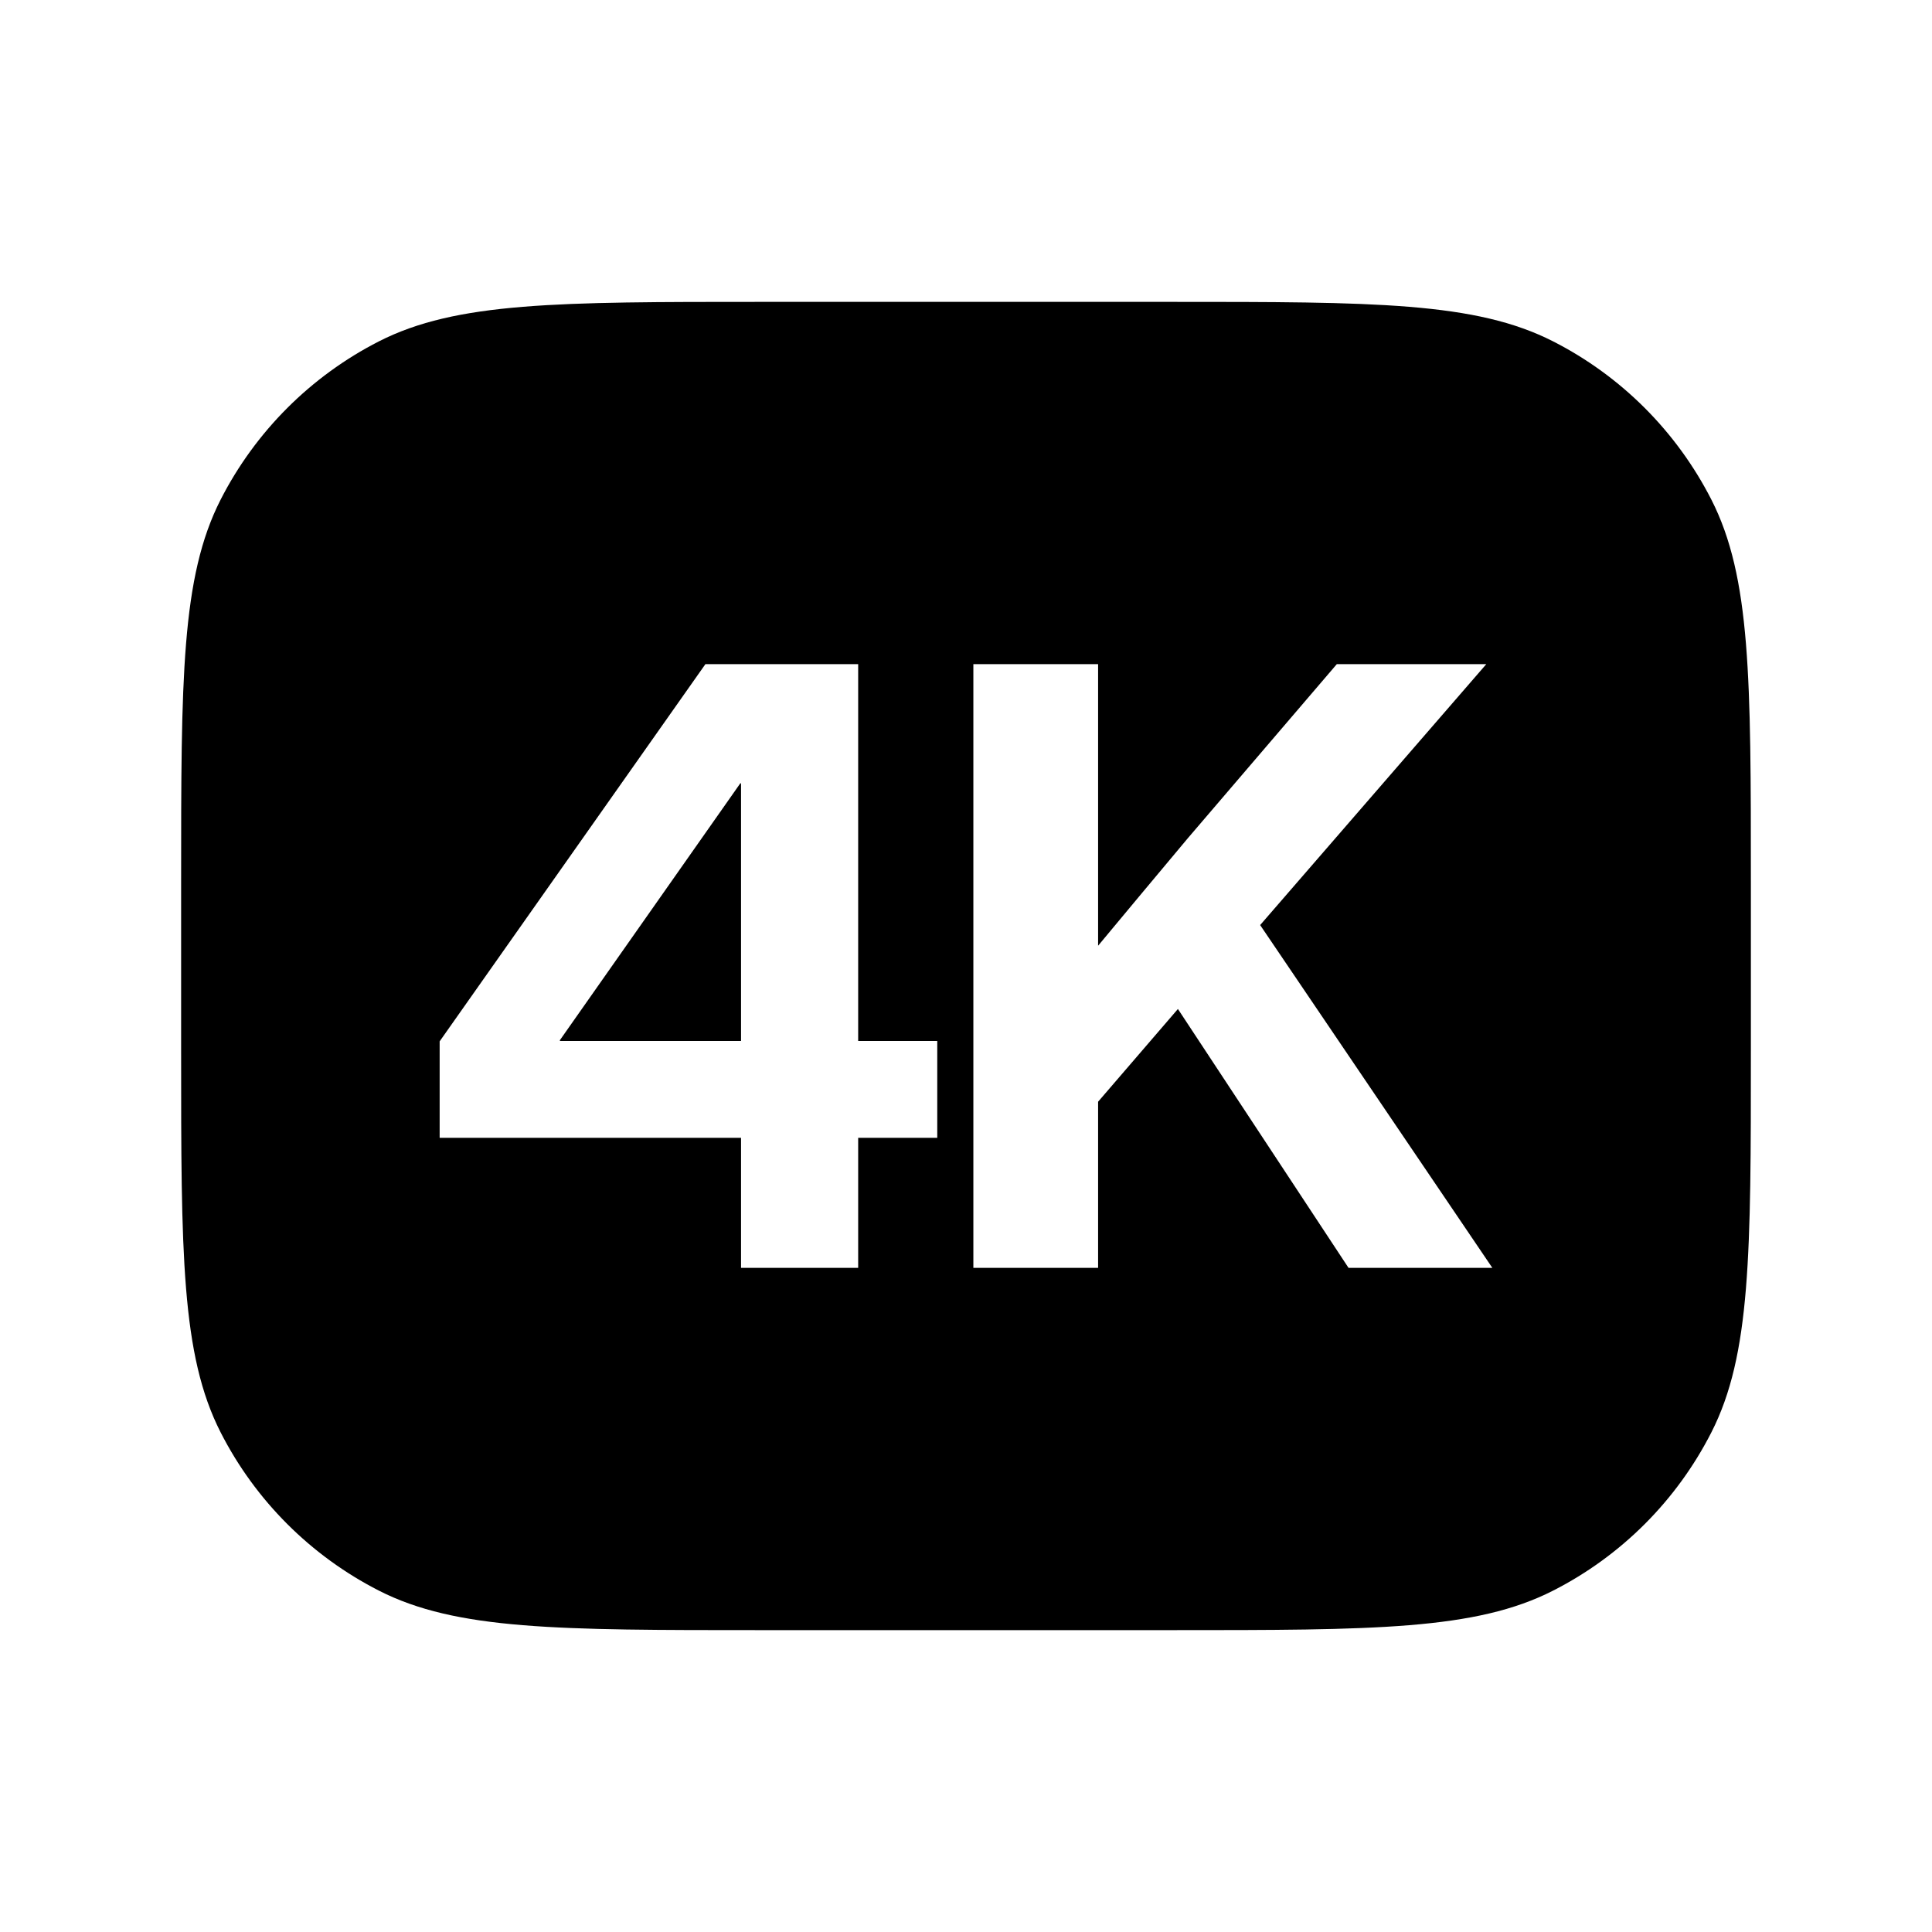
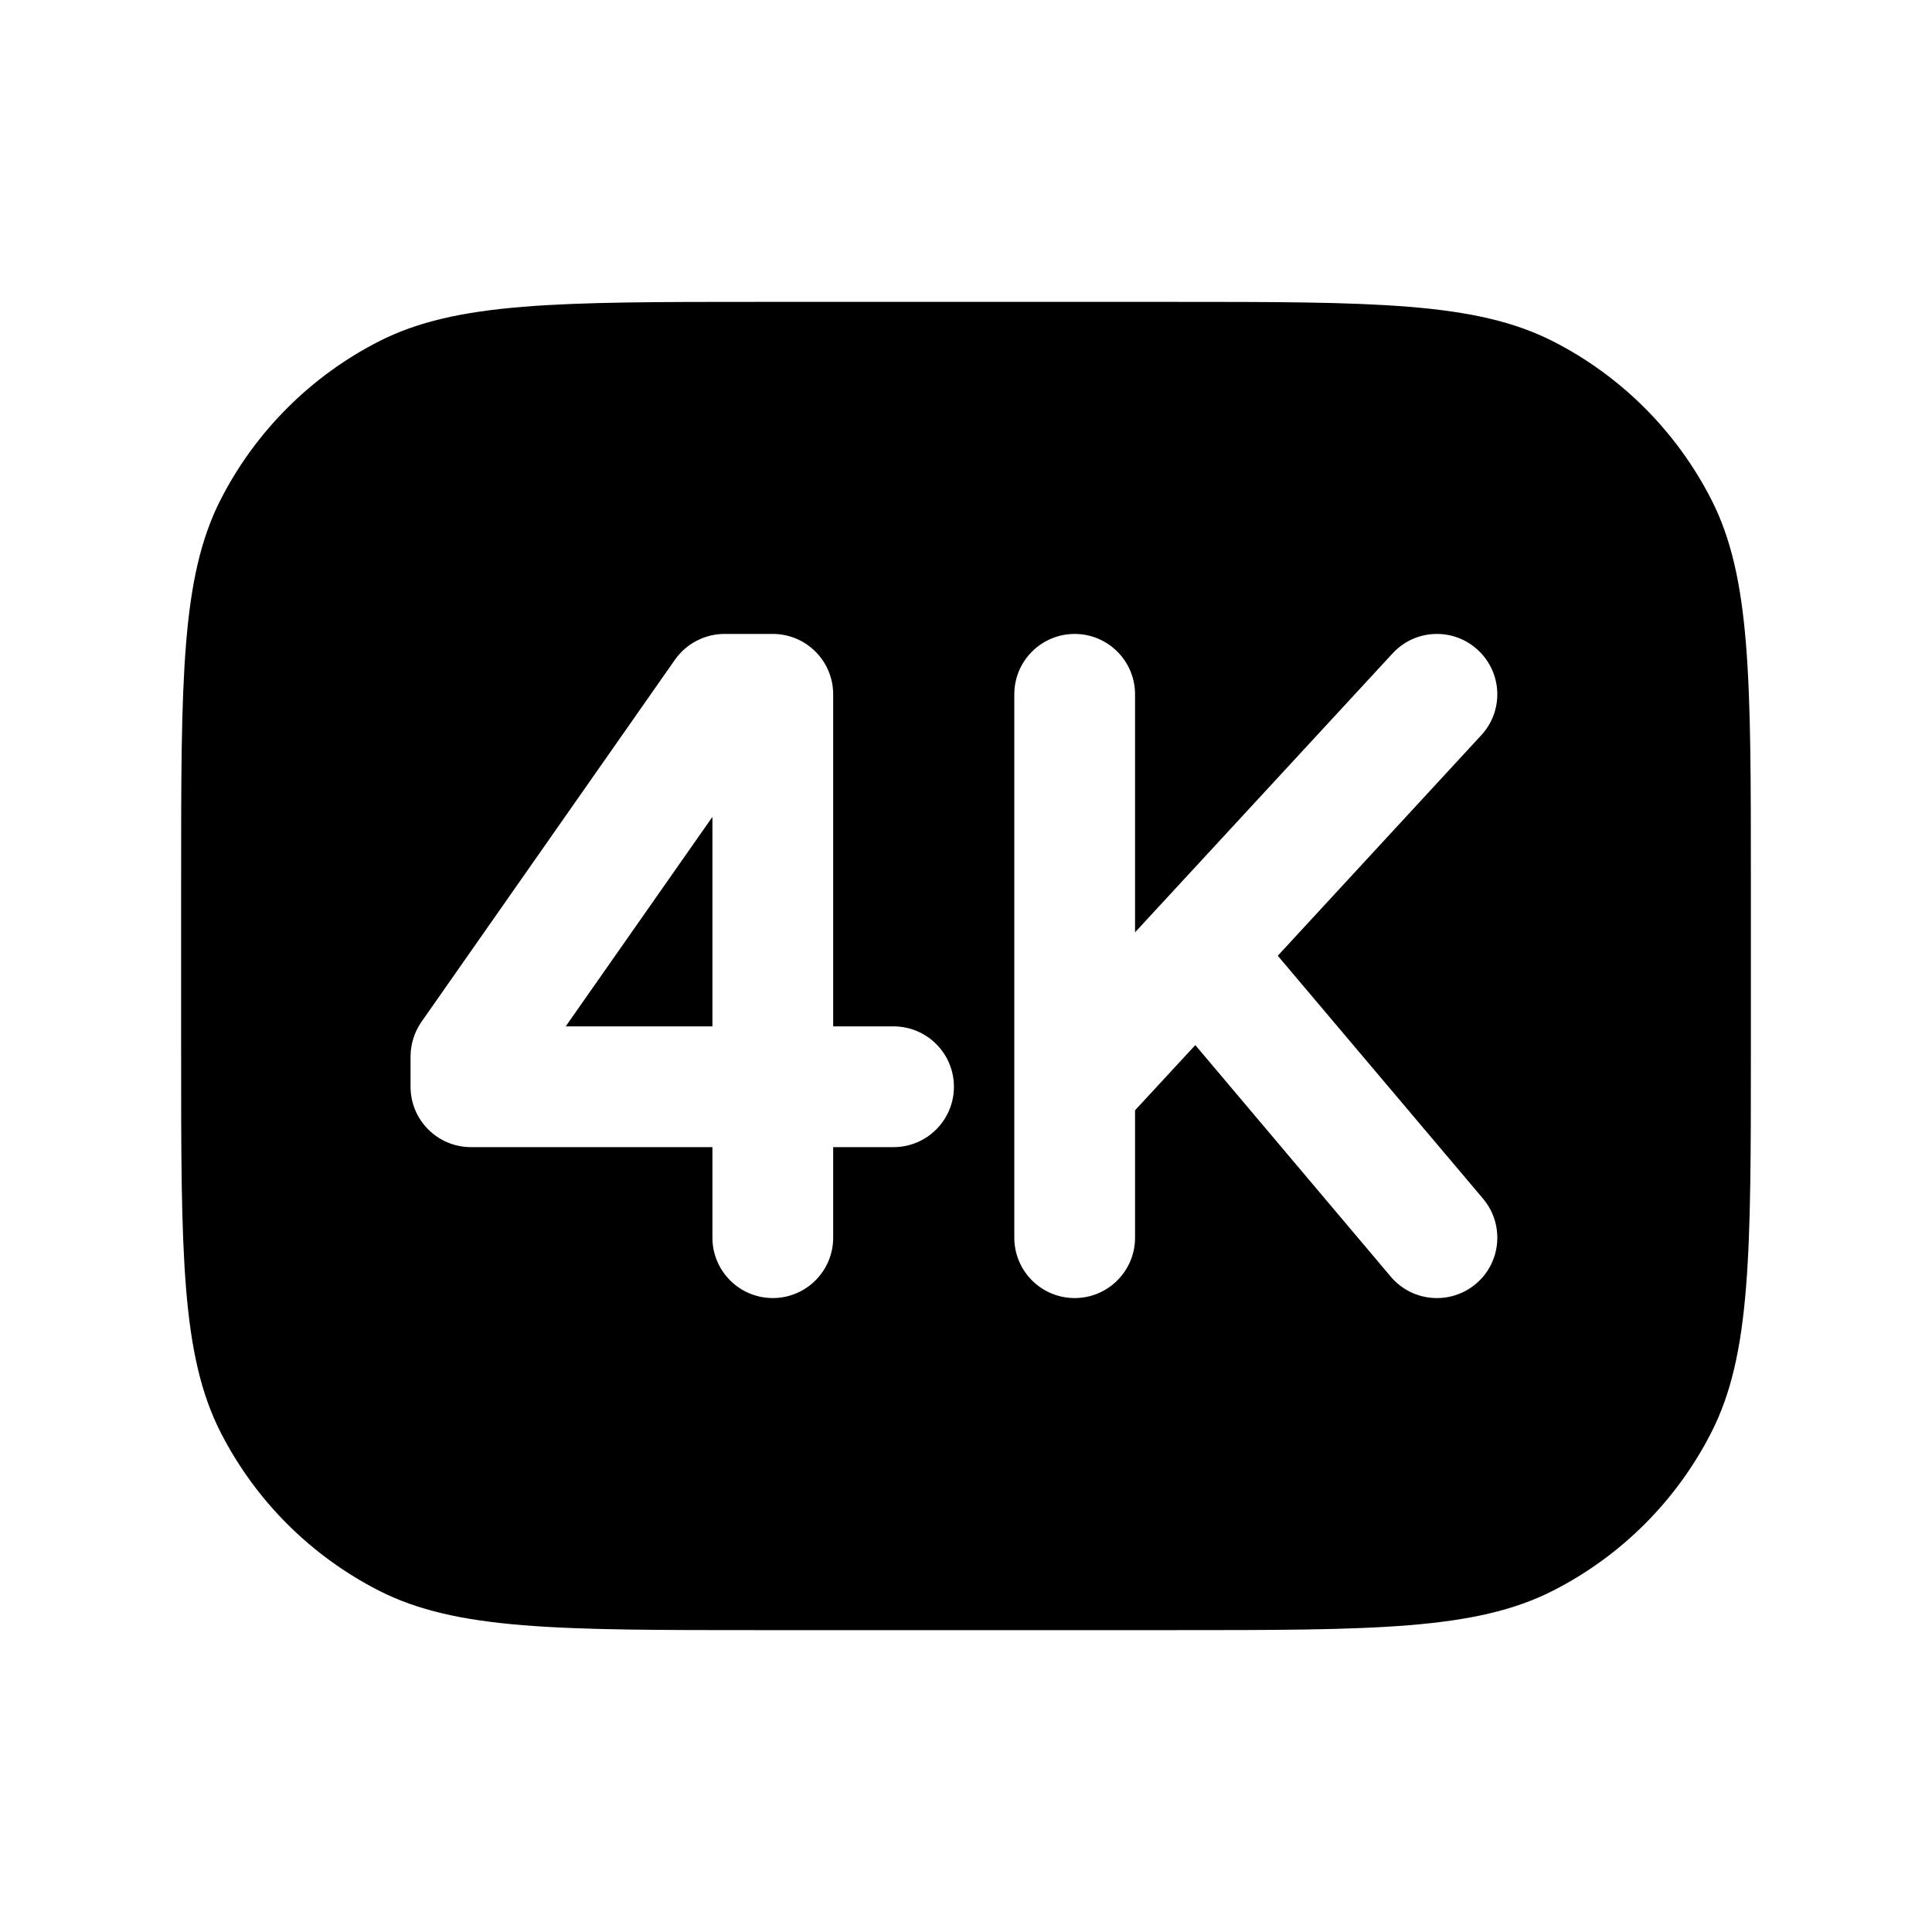
<svg xmlns="http://www.w3.org/2000/svg" width="16" height="16" viewBox="0 0 16 16" fill="none">
-   <path fill-rule="evenodd" clip-rule="evenodd" d="M1.827 4.138C1.5 4.78 1.5 5.62 1.5 7.3V8.7C1.5 10.38 1.5 11.22 1.827 11.862C2.115 12.427 2.574 12.885 3.138 13.173C3.78 13.5 4.62 13.5 6.3 13.5H9.7C11.38 13.5 12.22 13.5 12.862 13.173C13.427 12.885 13.885 12.427 14.173 11.862C14.5 11.22 14.5 10.38 14.5 8.7V7.3C14.5 5.62 14.5 4.78 14.173 4.138C13.885 3.574 13.427 3.115 12.862 2.827C12.22 2.5 11.38 2.5 9.7 2.5H6.3C4.62 2.5 3.78 2.5 3.138 2.827C2.574 3.115 2.115 3.574 1.827 4.138ZM3.641 8.624V9.423H6.137V10.5H7.107V9.423H7.762V8.621H7.107V5.5H5.842L3.641 8.624ZM6.137 6.487V8.621H4.637V8.614L6.131 6.487H6.137ZM8.061 5.5V10.5H9.094V9.124L9.755 8.356L11.168 10.5H12.359L10.436 7.661L12.309 5.5H11.071L9.836 6.943C9.71 7.093 9.586 7.242 9.463 7.389L9.094 7.832V5.5H8.061Z" fill="black" />
+   <path fill-rule="evenodd" clip-rule="evenodd" d="M1.827 4.138C1.5 4.78 1.5 5.62 1.5 7.3V8.7C1.5 10.38 1.5 11.22 1.827 11.862C2.115 12.427 2.574 12.885 3.138 13.173C3.78 13.5 4.62 13.5 6.3 13.5H9.7C11.38 13.5 12.22 13.5 12.862 13.173C13.427 12.885 13.885 12.427 14.173 11.862C14.5 11.22 14.5 10.38 14.5 8.7V7.3C14.5 5.62 14.5 4.78 14.173 4.138C13.885 3.574 13.427 3.115 12.862 2.827C12.22 2.5 11.38 2.5 9.7 2.5H6.3C4.62 2.5 3.78 2.5 3.138 2.827C2.574 3.115 2.115 3.574 1.827 4.138ZM12.267 6.089C12.455 5.886 12.442 5.57 12.239 5.383C12.036 5.195 11.72 5.208 11.533 5.411L9.4 7.721V5.75C9.4 5.474 9.176 5.25 8.9 5.25C8.624 5.25 8.4 5.474 8.4 5.75V9V10.25C8.4 10.526 8.624 10.75 8.9 10.75C9.176 10.75 9.4 10.526 9.4 10.25V9.195L9.899 8.655L11.518 10.573C11.696 10.784 12.012 10.81 12.223 10.632C12.434 10.454 12.46 10.138 12.282 9.927L10.582 7.915L12.267 6.089ZM6 5.25C5.837 5.25 5.684 5.33 5.59 5.463L3.49 8.463C3.432 8.547 3.4 8.647 3.4 8.75V9C3.4 9.276 3.624 9.5 3.9 9.5H5.9V10.25C5.9 10.526 6.124 10.75 6.4 10.75C6.676 10.75 6.9 10.526 6.9 10.25V9.5H7.4C7.676 9.5 7.9 9.276 7.9 9C7.9 8.724 7.676 8.5 7.4 8.5H6.9V5.75C6.9 5.474 6.676 5.25 6.4 5.25H6ZM5.9 6.765V8.5H4.685L5.9 6.765Z" fill="black" />
</svg>
